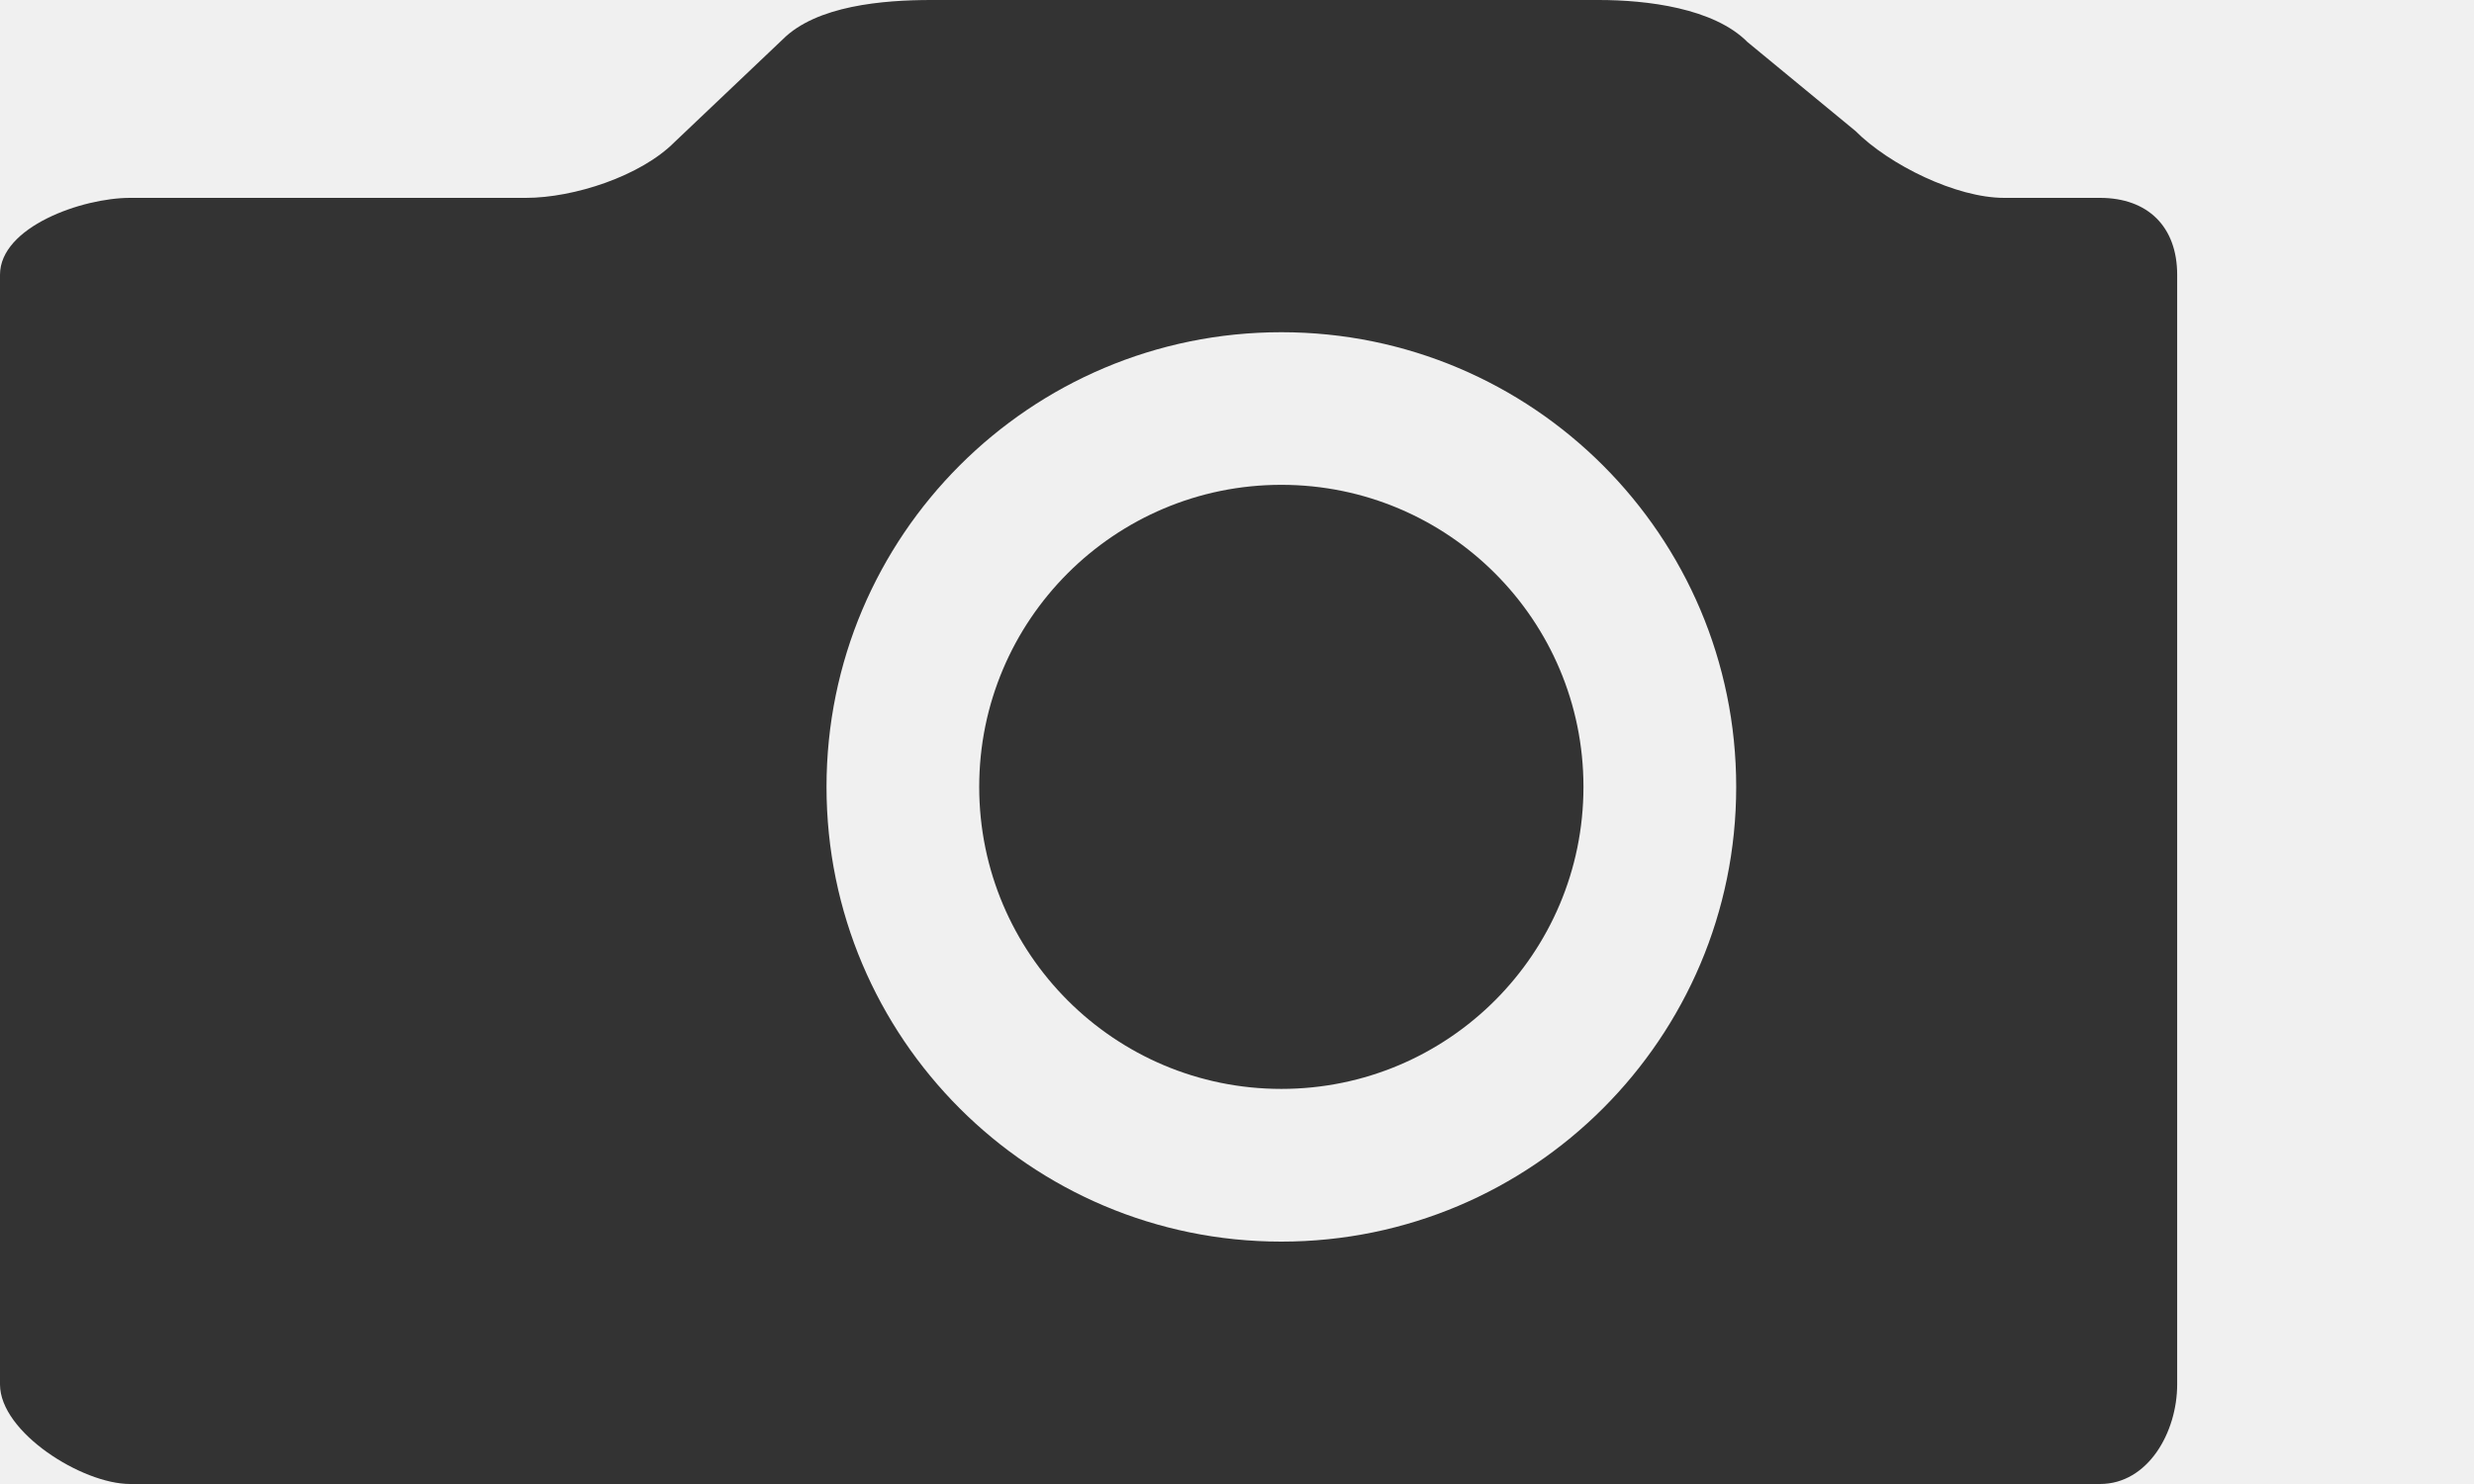
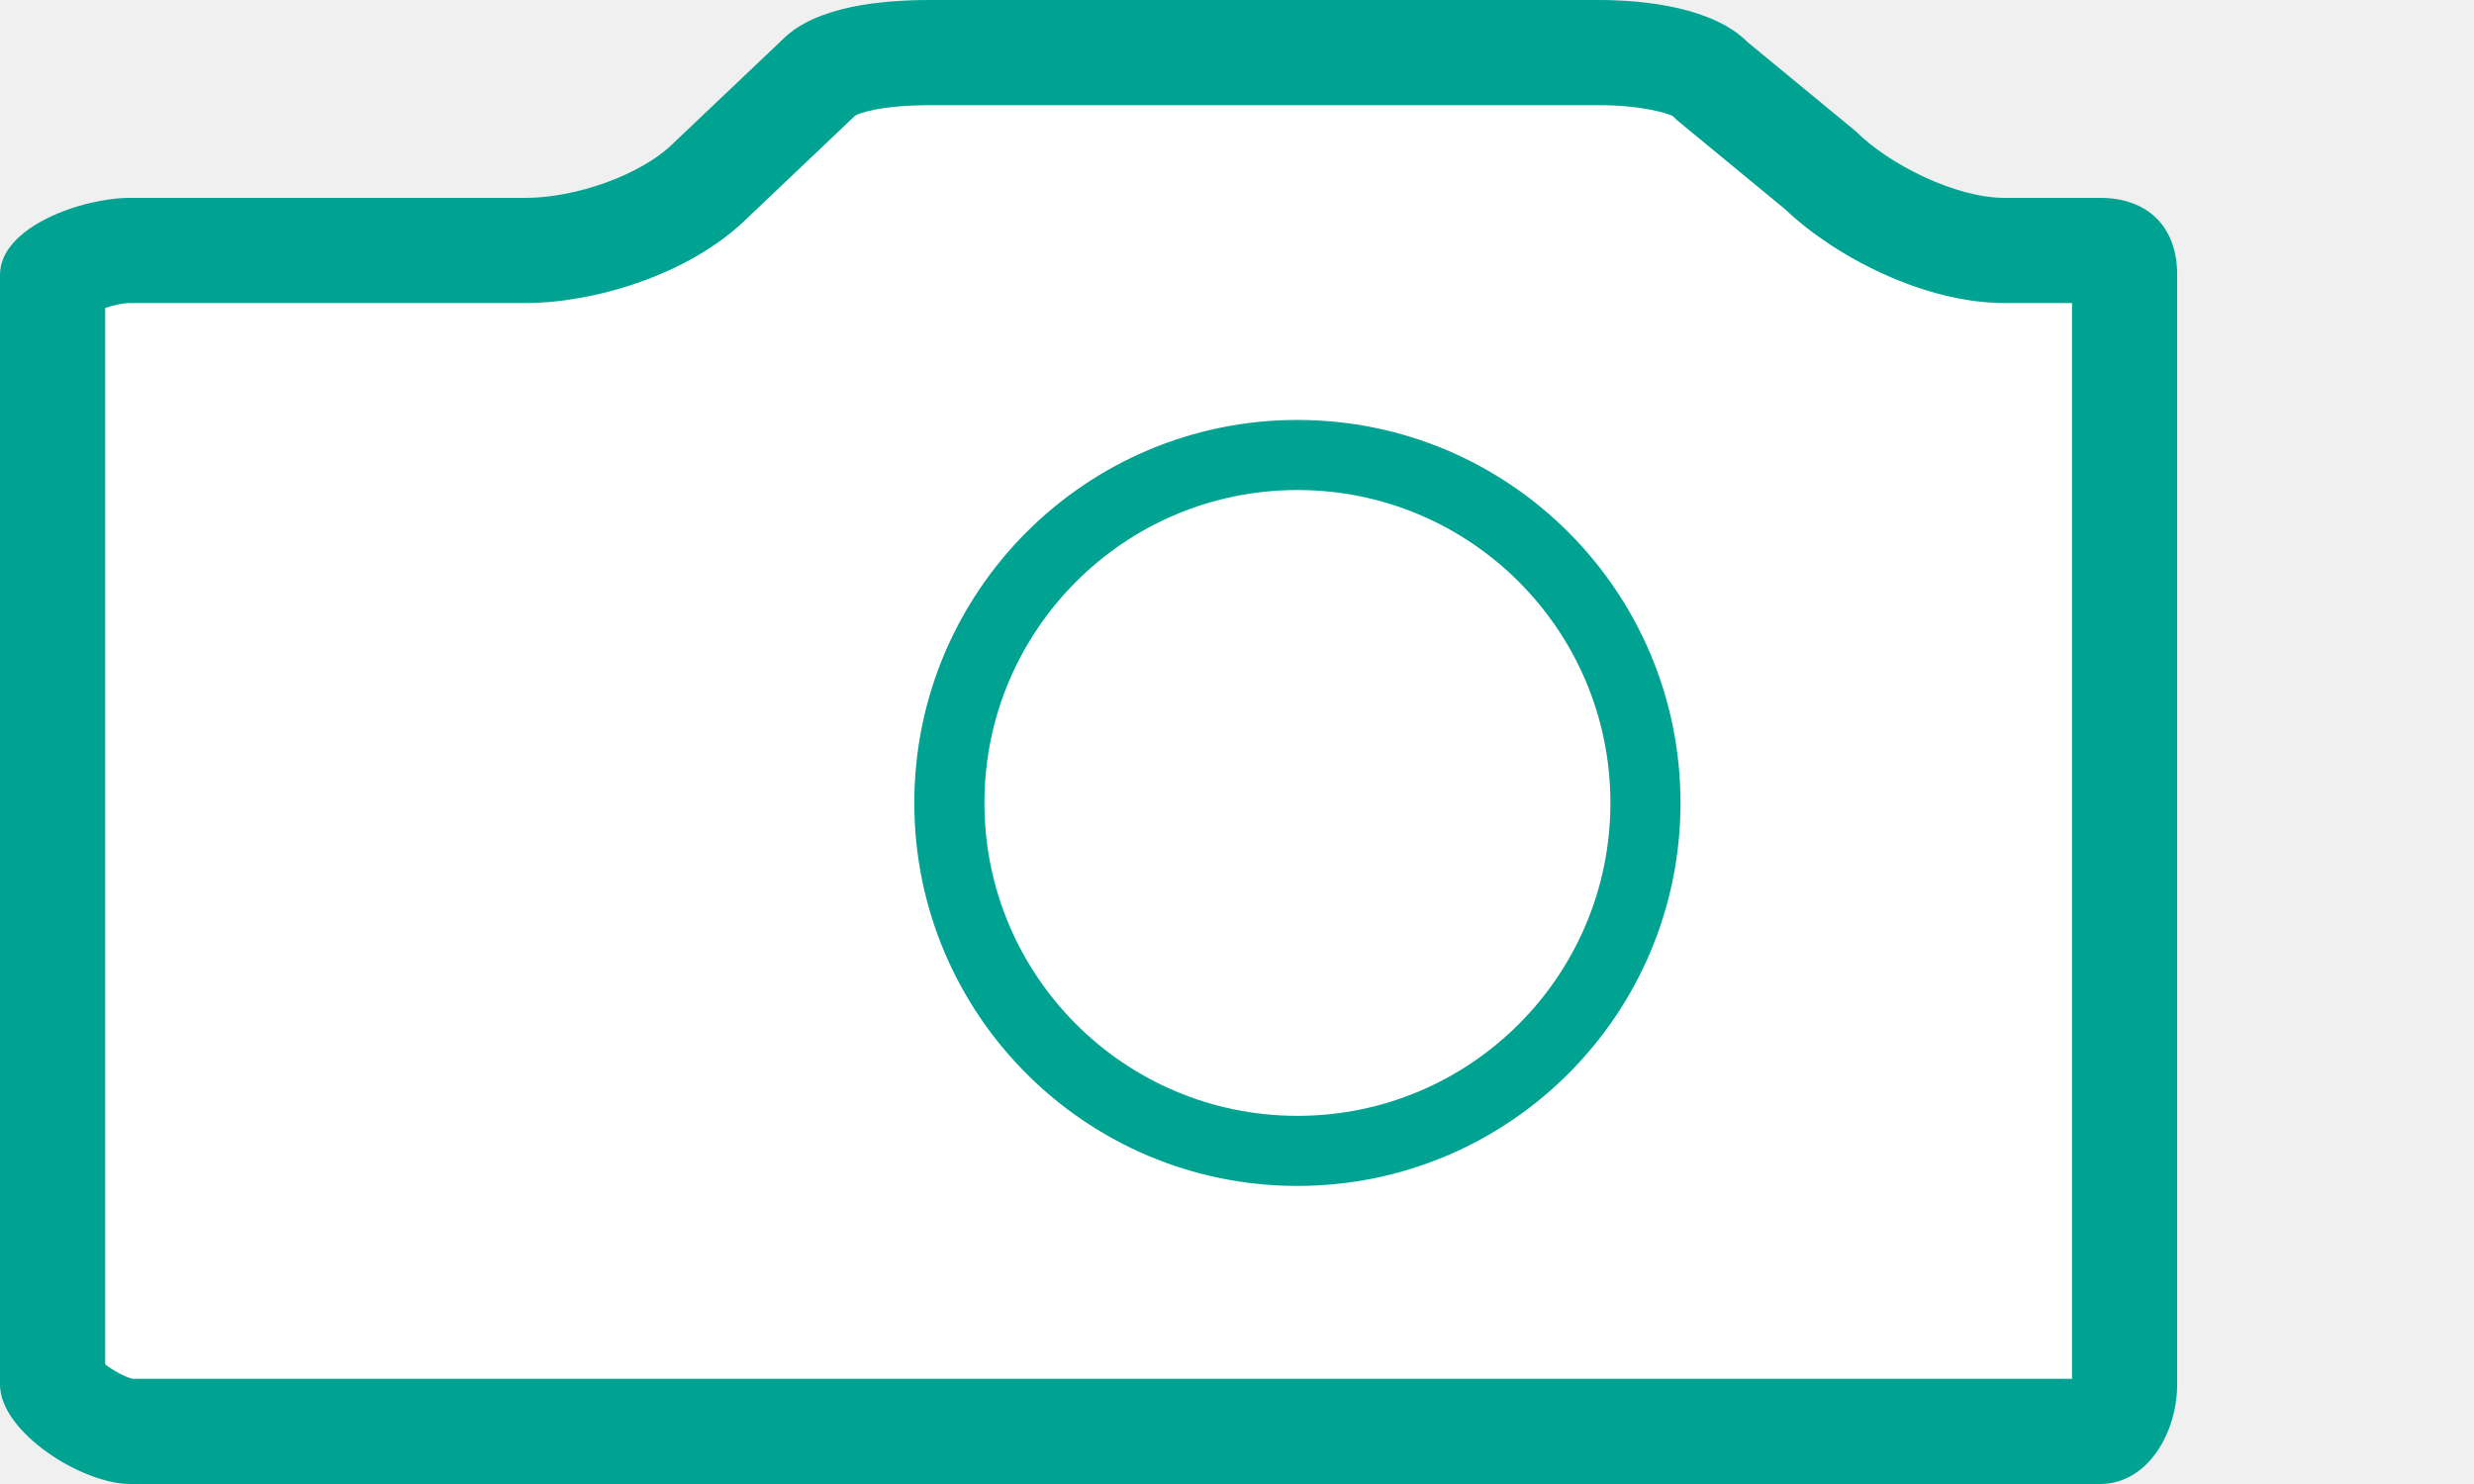
<svg xmlns="http://www.w3.org/2000/svg" version="1.1" id="Laag_1" x="0px" y="0px" width="50px" height="30px" viewBox="0 0 50 30" enable-background="new 0 0 50 30" xml:space="preserve">
  <g>
-     <path fill="#333333" d="M42.44,4h-1.936c-0.969,0-2.32-0.666-3.006-1.353L35.317,0.85C34.634,0.162,33.282,0,32.312,0H18.82   c-0.969,0-2.32,0.111-3.004,0.799l-2.184,2.074C12.95,3.56,11.598,4,10.629,4h-8C1.66,4,0,4.586,0,5.555v22.432   C0,28.955,1.66,30,2.629,30H42.44c0.971,0,1.561-1.044,1.561-2.014V5.555C44.001,4.586,43.411,4,42.44,4z M25.896,25.1   c-5.077,0-9.192-4.117-9.192-9.192c0-5.077,4.115-9.192,9.192-9.192s9.193,4.115,9.193,9.192   C35.089,20.982,30.973,25.1,25.896,25.1z" />
-     <circle fill="#333333" cx="25.896" cy="15.907" r="6.106" />
+     <path fill="#FFFFFF" d="M2.629,28.937c-0.516,0-1.483-0.652-1.569-0.981l0.003-22.4c0.106-0.132,0.919-0.491,1.566-0.491h8   c1.156,0,2.817-0.495,3.758-1.441l2.162-2.053c0.167-0.167,0.677-0.506,2.272-0.506h13.491c1.044,0,1.928,0.21,2.252,0.535   l0.078,0.071l2.145,1.768c0.817,0.795,2.379,1.626,3.718,1.626h1.936c0.386,0,0.498,0.109,0.498,0.491v22.432   c0,0.471-0.251,0.95-0.498,0.95H2.629z" />
+     <path fill="#00A291" d="M32.312,2.126c0.882,0,1.414,0.171,1.499,0.223l0.074,0.074l0.081,0.067l2.114,1.742   c1,0.954,2.807,1.894,4.426,1.894h1.37v21.748H2.68c-0.147-0.034-0.392-0.167-0.554-0.292V6.225   c0.169-0.056,0.365-0.099,0.503-0.099h8c1.324,0,3.286-0.541,4.487-1.729l2.165-2.057l0.007-0.006   c0.077-0.039,0.473-0.208,1.533-0.208H32.312 M32.312,0H18.82c-0.969,0-2.32,0.111-3.004,0.799l-2.184,2.074   C12.95,3.56,11.598,4,10.629,4h-8C1.66,4,0,4.586,0,5.555v22.432C0,28.955,1.66,30,2.629,30H42.44c0.971,0,1.561-1.044,1.561-2.014   V5.555C44.001,4.586,43.411,4,42.44,4h-1.936c-0.969,0-2.32-0.666-3.006-1.353L35.317,0.85C34.634,0.162,33.282,0,32.312,0   L32.312,0z" />
  </g>
+   <circle fill="none" stroke="#00A291" stroke-width="1.417" stroke-miterlimit="10" cx="26.221" cy="16.232" r="7.034" />
</svg>
